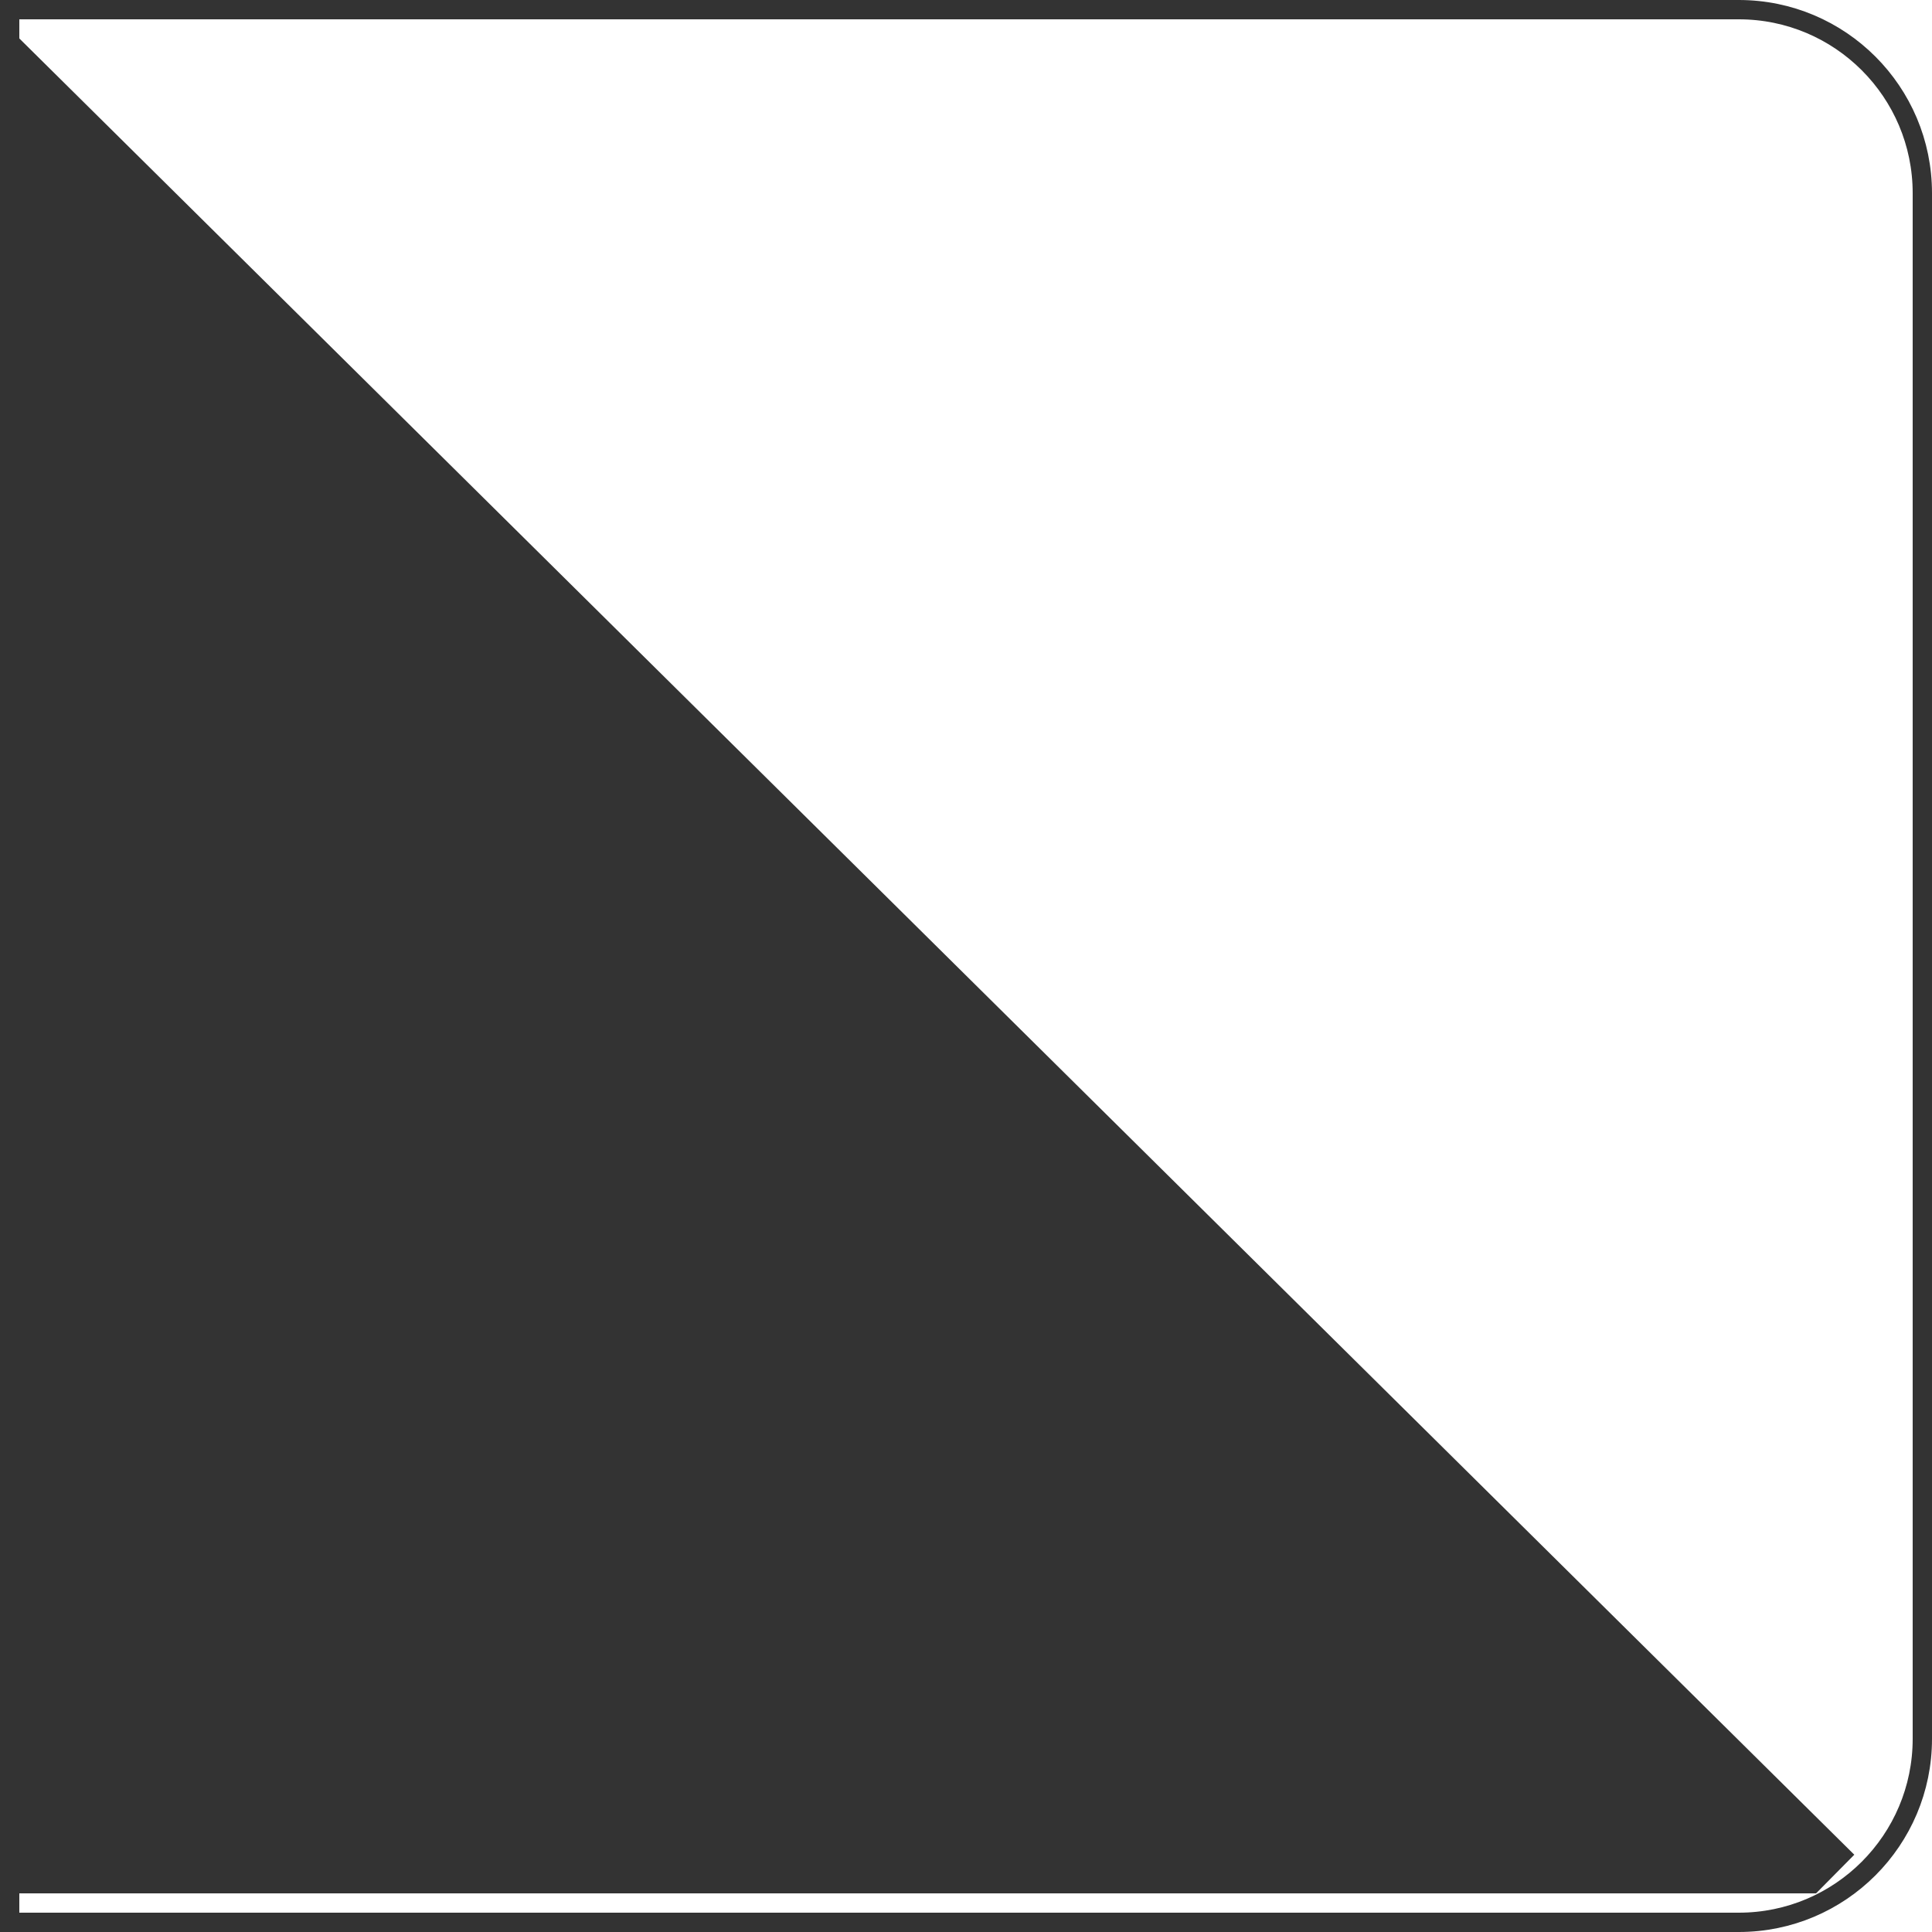
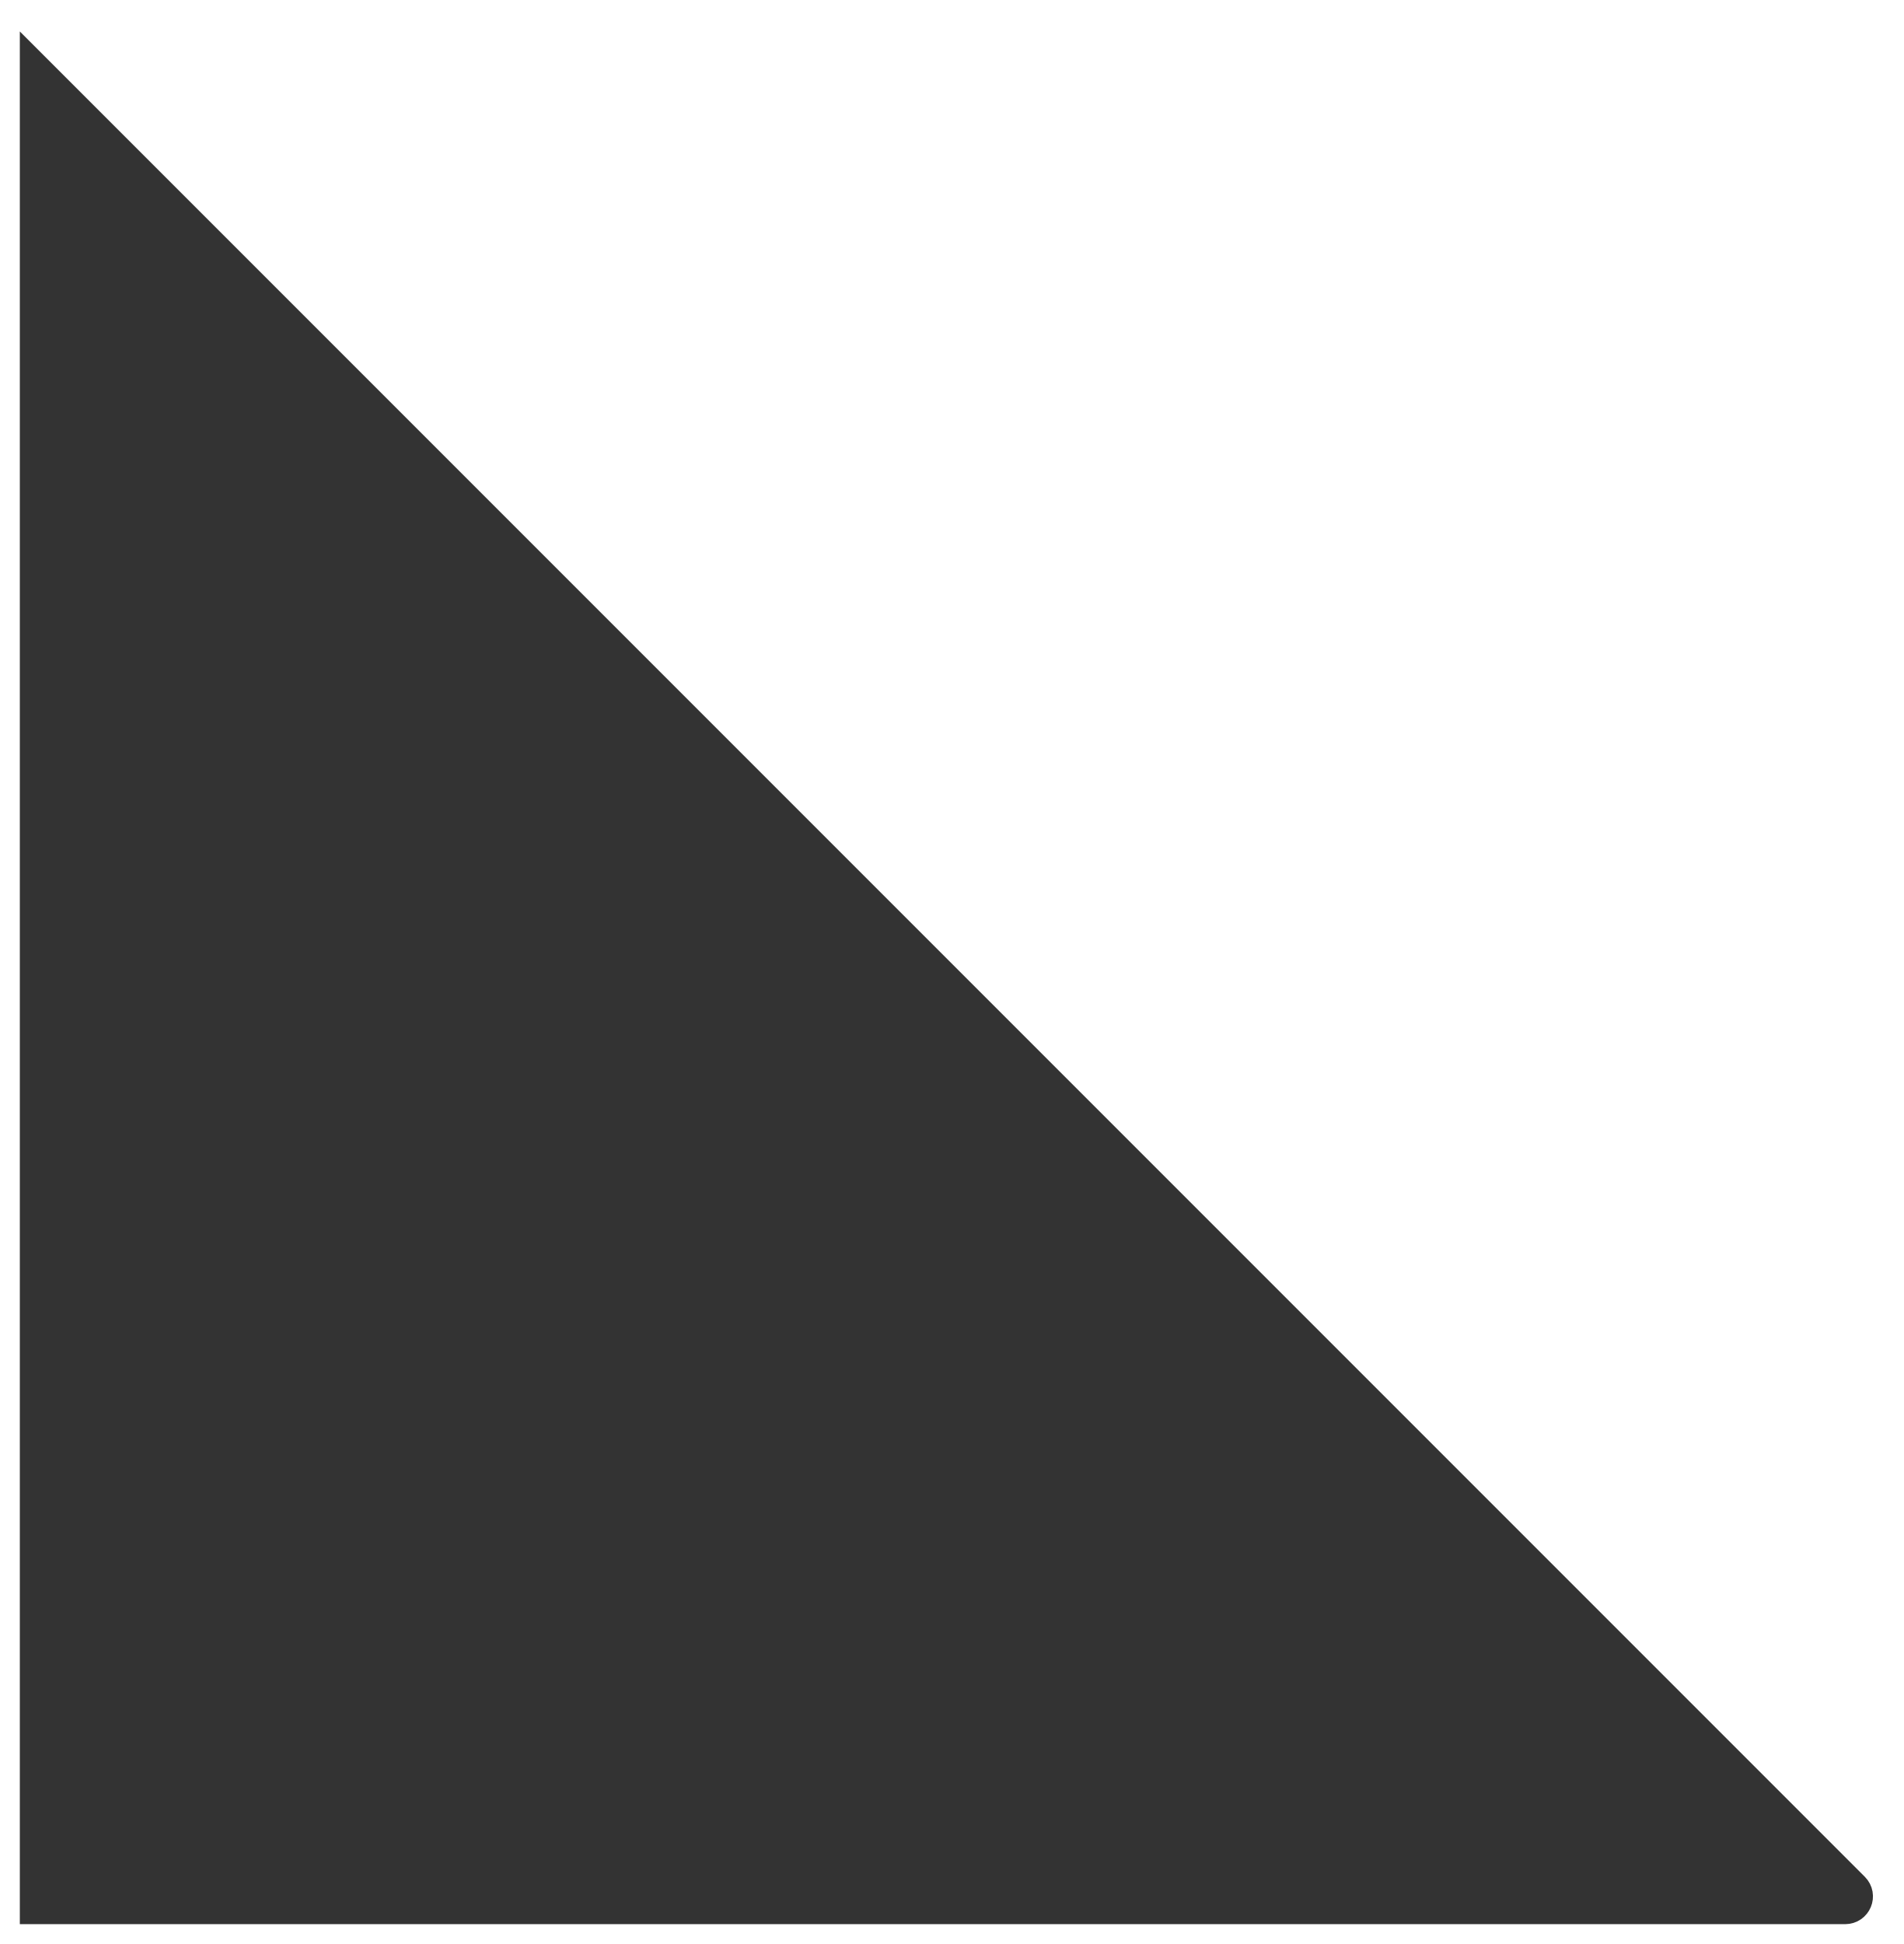
- <svg xmlns="http://www.w3.org/2000/svg" width="50" height="50" viewBox="0 0 50 50" fill="none">
-   <path d="M0.25 0.25H45C47.623 0.25 49.75 2.377 49.75 5V45C49.75 47.623 47.623 49.75 45 49.75H0.25V0.25Z" stroke="#333333" stroke-width="0.5" />
-   <path d="M0 49V0.5L47.989 48L47 49H0Z" fill="#333333" />
+ <svg xmlns="http://www.w3.org/2000/svg" width="48" height="49" viewBox="0 0 48 49" fill="none">
+   <path d="M46.659 47.659L1 2V48H46.517C46.696 48 46.785 47.785 46.659 47.659Z" fill="#333333" stroke="#333333" />
</svg>
